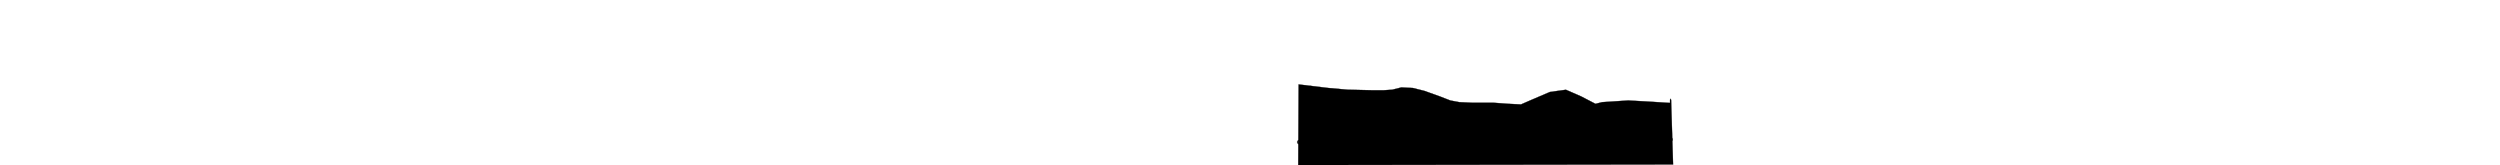
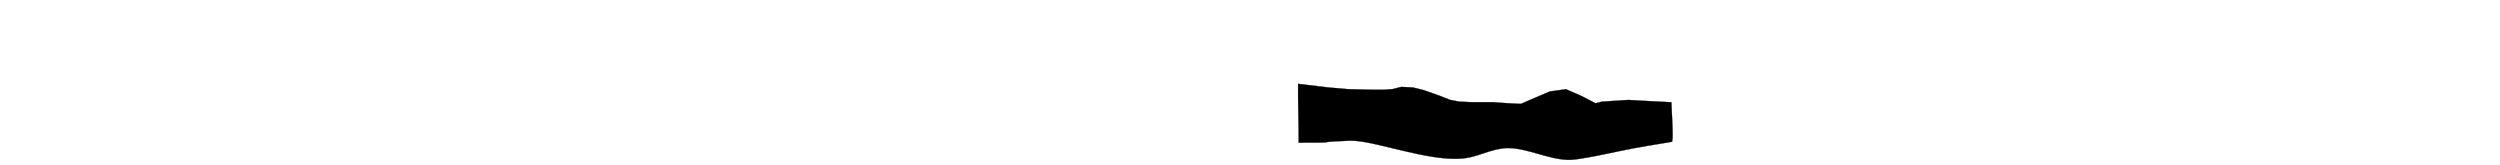
<svg xmlns="http://www.w3.org/2000/svg" version="1.1" id="AR_x5F_layer" x="0px" y="0px" width="9451.45px" height="623.52px" viewBox="0 0 9451.45 623.52" enable-background="new 0 0 9451.45 623.52" xml:space="preserve">
+   <path id="path1414" style="fill:#000000;fill-opacity:1;stroke:#000000;stroke-width:1px;stroke-linecap:butt;stroke-linejoin:miter;stroke-opacity:1" d="m 4907.582,319.178 c -0.185,32.173 0.01,64.348 0.699,96.515 0.514,24.177 1.07,48.353 1.24,72.535 0.134,17.021 0.123,34.043 0.042,51.065 27.37,-0.071 54.741,-0.051 82.11,-0.335 6.69,-0.125 13.393,-0.1 20.066,-0.642 2.4,-0.152 4.656,-1.043 7.012,-1.442 0.306,-0.058 1.071,-0.183 1.551,-0.251 8.587,-1.141 17.247,-1.585 25.886,-2.141 18.955,-1.087 37.975,-1.849 56.975,-2.582 3.328,-0.122 6.935,-0.118 10.244,-0.023 4.998,0.155 9.882,0.486 14.87,0.958 6.978,0.662 14.111,1.594 21.059,2.662 2.364,0.373 4.856,0.757 7.218,1.163 18.573,3.122 36.919,7.072 55.282,11.247 30.672,7.016 61.255,14.683 91.899,21.919 36.007,8.494 72.153,16.531 108.69,22.417 26.412,4.238 53.055,7.376 79.818,8.018 16.952,0.397 33.967,-0.298 50.736,-2.914 16.363,-2.475 32.392,-6.775 48.113,-11.89 11.446,-3.69 22.787,-7.695 34.248,-11.341 9.561,-3.038 19.386,-5.868 29.278,-8.16 5.941,-1.387 11.938,-2.603 17.992,-3.631 5.864,-1.005 11.8,-1.879 17.793,-2.267 2.987,-0.209 5.95,-0.324 8.89,-0.364 6.08,-0.081 12.06,0.159 18.134,0.646 10.068,0.813 20.208,2.335 30.182,4.243 5.932,1.133 12.033,2.456 17.99,3.854 8.09,1.901 16.101,3.976 24.143,6.154 27.817,7.525 55.414,16.177 83.599,22.395 20.992,4.587 42.442,7.896 63.989,7.205 9.359,-0.295 18.648,-1.588 27.918,-2.835 23.638,-3.345 47.128,-7.652 70.572,-12.143 26.596,-5.118 53.106,-10.665 79.578,-16.39 36.961,-7.896 74.131,-14.96 111.424,-21.228 27.945,-4.753 55.975,-9.007 83.901,-13.862 3.633,-0.635 7.264,-1.287 10.893,-1.943 1.597,-8.441 1.752,-17.065 1.88,-25.629 0.119,-18.899 -0.789,-37.783 -1.675,-56.656 -0.901,-18.974 -2.017,-37.94 -2.621,-56.927 -0.095,-3.287 -0.165,-6.66 -0.229,-9.98 -29.643,-1.848 -59.353,-2.877 -88.976,-4.678 -24.793,-1.366 -49.586,-2.783 -74.38,-4.104 -32.997,2.152 -65.993,4.303 -98.99,6.455 -8.202,2.055 -16.405,4.104 -24.608,6.156 -17.562,-9.126 -35.109,-18.278 -52.687,-27.372 -19.677,-8.593 -39.355,-17.183 -59.031,-25.778 -20.466,2.828 -40.932,5.656 -61.398,8.479 -26.437,11.35 -52.901,22.639 -79.32,34.031 -9.897,4.33 -19.794,8.66 -29.691,12.99 -15.262,-0.743 -30.529,-1.413 -45.788,-2.22 -19.577,-1.395 -39.154,-2.811 -58.733,-4.172 -26.55,-0.009 -53.101,0.028 -79.651,-0.027 -16.181,-0.716 -32.367,-1.375 -48.545,-2.138 -11.214,-2.118 -22.446,-4.166 -33.645,-6.348 -13.132,-5.088 -26.237,-10.246 -39.39,-15.275 -19.728,-7.042 -39.45,-14.103 -59.187,-21.118 -14.455,-3.61 -28.904,-7.242 -43.365,-10.824 -14.588,-0.728 -29.177,-1.459 -43.766,-2.186 -11.574,2.879 -23.134,5.827 -34.721,8.643 -10.698,0.697 -21.393,1.472 -32.095,2.101 -15.312,-0.015 -30.624,0.041 -45.936,-0.04 -30.215,-0.709 -60.432,-1.387 -90.645,-2.126 -24.383,-2.162 -48.77,-4.277 -73.149,-6.481 -37.894,-4.542 -75.787,-9.087 -113.681,-13.626 -0,0.747 -0.01,1.495 -0.012,2.242 z" />
  <defs id="defs13" />
-   <path opacity="0.75" fill="none" stroke="#000000" stroke-width="17.008" stroke-linecap="round" stroke-linejoin="round" stroke-miterlimit="10" enable-background="new    " d="  M4911.57,537.29l0.38-0.04l1.11-0.11l1.81-0.17l2.48-0.23l3.1-0.28l3.7-0.33l4.25-0.37l4.77-0.41l5.26-0.44l5.71-0.47l6.13-0.49  l6.51-0.5l6.85-0.51l7.16-0.52l7.43-0.52l7.67-0.51l7.88-0.5l8.04-0.49l8.18-0.46l8.27-0.44l8.33-0.41l8.36-0.37l8.35-0.33l8.3-0.28  l8.22-0.22l8.11-0.17l7.96-0.1l7.77-0.03l7.55,0.04l7.29,0.12l7,0.21l6.67,0.3l6.51,0.4l6.55,0.51l6.58,0.62l6.61,0.72l6.63,0.82  l6.65,0.91l6.66,0.99l6.66,1.07l6.66,1.14l6.66,1.21l6.65,1.27l6.63,1.33l6.61,1.38l6.58,1.43l6.55,1.47l6.51,1.5l6.47,1.53  l6.42,1.56l6.37,1.58l6.31,1.59l6.25,1.6l6.18,1.6l6.11,1.6l6.03,1.59l5.94,1.57l5.85,1.56l5.76,1.53l5.66,1.5l5.55,1.46l5.44,1.42  l5.33,1.38l5.2,1.32l5.24,1.31l5.42,1.33l5.59,1.34l5.75,1.35l5.9,1.35l6.03,1.35l6.16,1.34l6.27,1.32l6.37,1.31l6.46,1.28  l6.54,1.25l6.61,1.22l6.66,1.18l6.71,1.13l6.74,1.08l6.76,1.03l6.77,0.96l6.76,0.9l6.75,0.83l6.72,0.75l6.69,0.67l6.64,0.58  l6.57,0.49l6.5,0.39l6.42,0.29l6.32,0.18l6.21,0.06l6.09-0.06l5.96-0.18l5.82-0.31l5.67-0.44l5.5-0.59l5.49-0.75l5.64-0.92  l5.78-1.08l5.91-1.23l6.03-1.37l6.14-1.49l6.24-1.6l6.33-1.69l6.41-1.77l6.48-1.84l6.55-1.9l6.6-1.95l6.64-1.98l6.67-2l6.69-2  l6.7-1.99l6.7-1.97l6.69-1.94l6.67-1.89l6.64-1.83l6.6-1.76l6.54-1.67l6.48-1.58l6.42-1.46l6.33-1.34l6.24-1.2l6.14-1.05l6.03-0.89  l5.91-0.71l5.78-0.52l5.64-0.32l5.49-0.11l5.5,0.12l5.66,0.33l5.82,0.53l5.96,0.72l6.09,0.9l6.21,1.06l6.32,1.21l6.42,1.34l6.5,1.47  l6.57,1.58l6.64,1.67l6.68,1.76l6.72,1.83l6.75,1.88l6.76,1.93l6.77,1.96l6.76,1.97l6.74,1.98l6.71,1.97l6.66,1.95l6.61,1.91  l6.54,1.86l6.46,1.8l6.37,1.73l6.27,1.64l6.16,1.54l6.04,1.42l5.9,1.29l5.75,1.15l5.59,1l5.42,0.83l5.24,0.65l5.2,0.48l5.33,0.32  l5.44,0.18l5.55,0.04l5.66-0.1l5.76-0.22l5.85-0.35l5.94-0.46l6.03-0.57l6.11-0.67l6.18-0.77l6.25-0.86l6.31-0.95l6.37-1.02  l6.43-1.1l6.47-1.16l6.51-1.22l6.55-1.27l6.58-1.32l6.61-1.36l6.63-1.4l6.65-1.43l6.66-1.45l6.66-1.46l6.66-1.47l6.66-1.48  l6.65-1.47l6.63-1.47l6.61-1.45l6.58-1.43l6.55-1.4l6.51-1.37l6.67-1.37l7-1.41l7.29-1.44l7.55-1.47l7.77-1.49l7.96-1.51l8.11-1.52  l8.22-1.53l8.3-1.53l8.35-1.53l8.36-1.52l8.33-1.5l8.27-1.48l8.17-1.45l8.04-1.42l7.88-1.39l7.67-1.34l7.43-1.3l7.16-1.24l6.85-1.18  l6.51-1.12l6.13-1.05l5.71-0.98l5.26-0.9l4.77-0.81l4.25-0.72l3.7-0.62l3.1-0.52l2.48-0.42l1.81-0.3l1.11-0.19l0.38-0.06" id="path8" />
-   <path id="path1414" style="fill:#000000;fill-opacity:1;stroke:#000000;stroke-width:1px;stroke-linecap:butt;stroke-linejoin:miter;stroke-opacity:1" d="m 4909.57,321.43 c -0.486,100.841 -0.971,201.682 -1.457,302.523 472.357,-0.719 944.715,-1.432 1417.072,-2.15 -2.494,-81.494 -4.991,-162.988 -7.486,-244.482 -0.688,-1.36 -1.375,-2.72 -2.062,-4.08 -0.631,1.417 -1.377,2.808 -1.938,4.241 0,3.887 0,7.773 0,11.66 -27.506,-1.714 -55.009,-3.467 -82.516,-5.156 -25.145,-1.388 -50.29,-2.811 -75.435,-4.176 -32.937,2.148 -65.874,4.296 -98.811,6.443 -8.389,2.101 -16.779,4.196 -25.168,6.295 -17.717,-9.204 -35.42,-18.439 -53.146,-27.624 -19.536,-8.531 -39.073,-17.058 -58.608,-25.591 -20.191,2.79 -40.381,5.58 -60.572,8.365 -25.709,11.033 -51.437,22.023 -77.137,33.077 -10.681,4.673 -21.363,9.346 -32.045,14.019 -15.119,-0.732 -30.241,-1.414 -45.358,-2.178 -19.812,-1.408 -39.623,-2.846 -59.435,-4.234 -26.497,-0.009 -52.996,0.017 -79.493,-0.013 -16.309,-0.719 -32.623,-1.4 -48.929,-2.142 -11.323,-2.136 -22.66,-4.224 -33.975,-6.389 -12.984,-5.037 -25.952,-10.118 -38.947,-15.126 -19.887,-7.096 -39.766,-14.216 -59.658,-21.296 -14.392,-3.586 -28.778,-7.219 -43.174,-10.775 -14.425,-0.721 -28.85,-1.444 -43.275,-2.163 -11.505,2.865 -23.003,5.775 -34.512,8.61 -10.711,0.701 -21.421,1.455 -32.134,2.122 -15.135,-0.012 -30.271,0.025 -45.406,-0.019 -30.481,-0.713 -60.964,-1.409 -91.444,-2.133 -24.357,-2.158 -48.718,-4.28 -73.073,-6.461 -37.289,-4.469 -74.577,-8.942 -111.867,-13.409 0,0.747 -0.01,1.495 -0.012,2.242 z" />
</svg>
